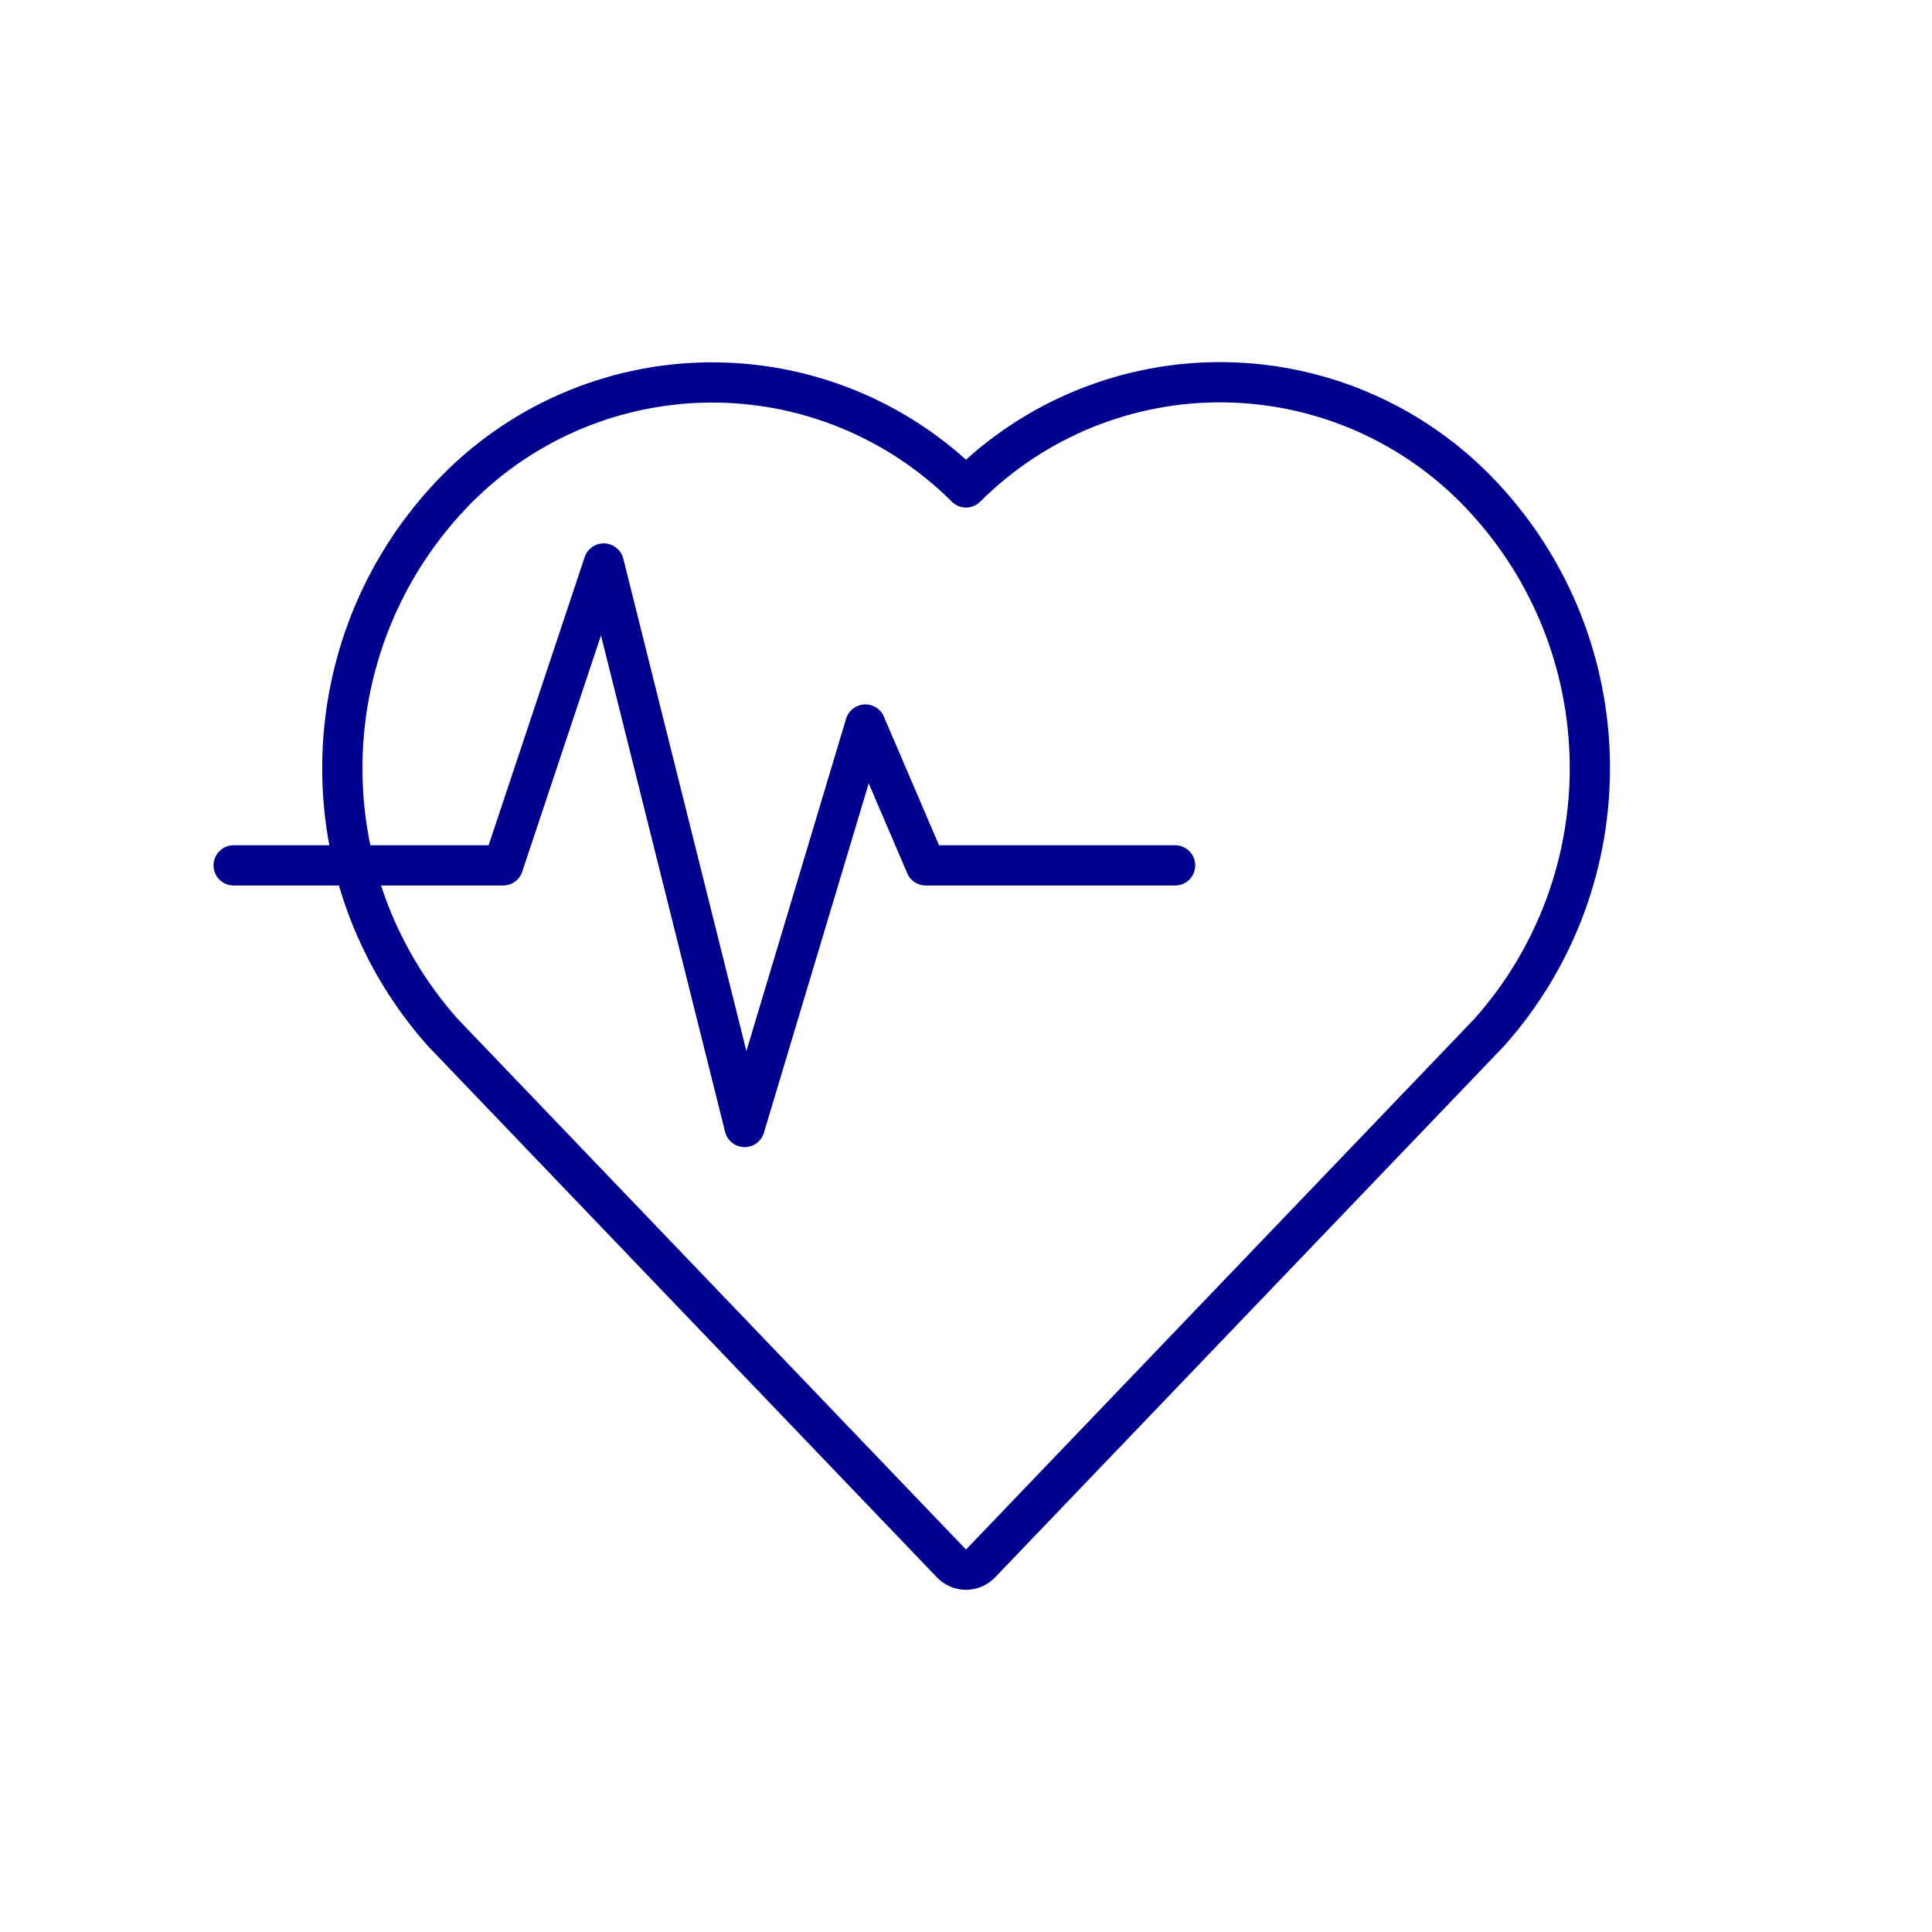
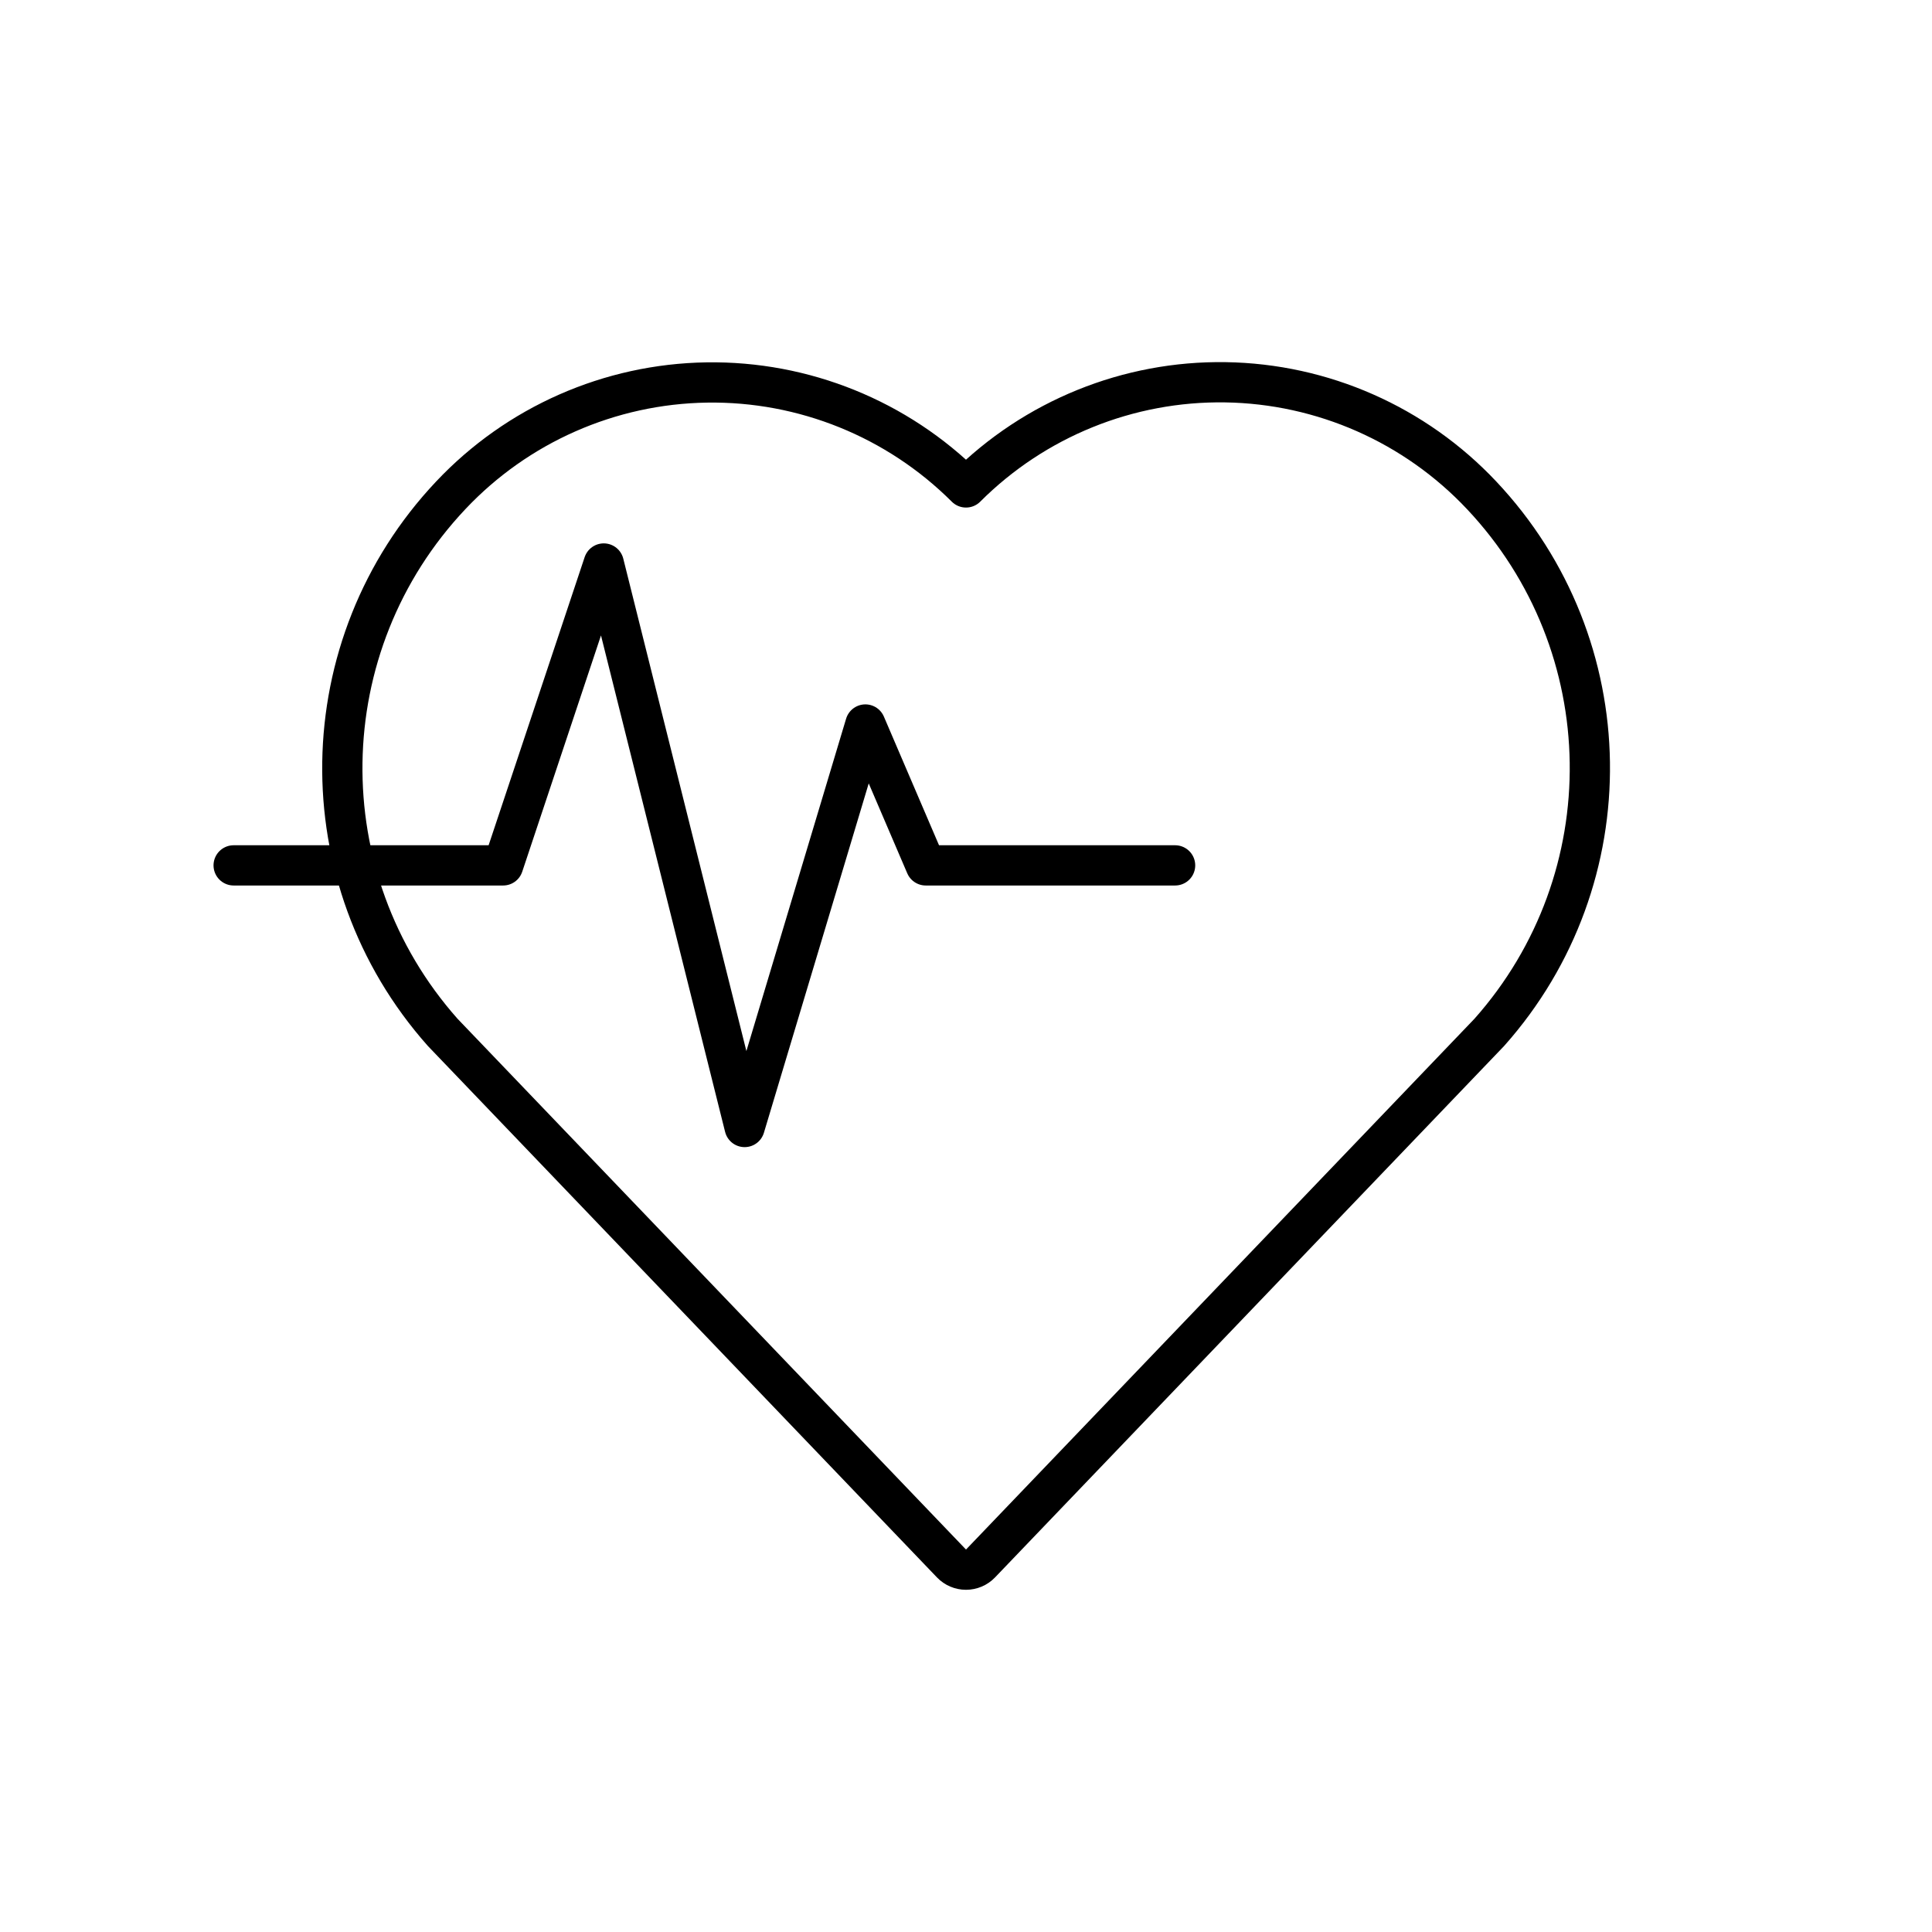
<svg xmlns="http://www.w3.org/2000/svg" viewBox="0 0 96 96">
-   <g fill="none" stroke="#00008f" stroke-linecap="round" stroke-linejoin="round" stroke-width="2">
+   <g fill="none" stroke="currentColor" stroke-linecap="round" stroke-linejoin="round" stroke-width="2">
    <path d="M74 51.3a19.76 19.76 0 0 0-.38-26.69A17.85 17.85 0 0 0 48 24.22a17.85 17.85 0 0 0-25.6.39A19.76 19.76 0 0 0 22 51.3l25.28 26.39a1 1 0 0 0 1.44 0z" />
    <path d="M58.39 43H46l-3-7-6 20-7-28-5 15H11.61" />
  </g>
</svg>
